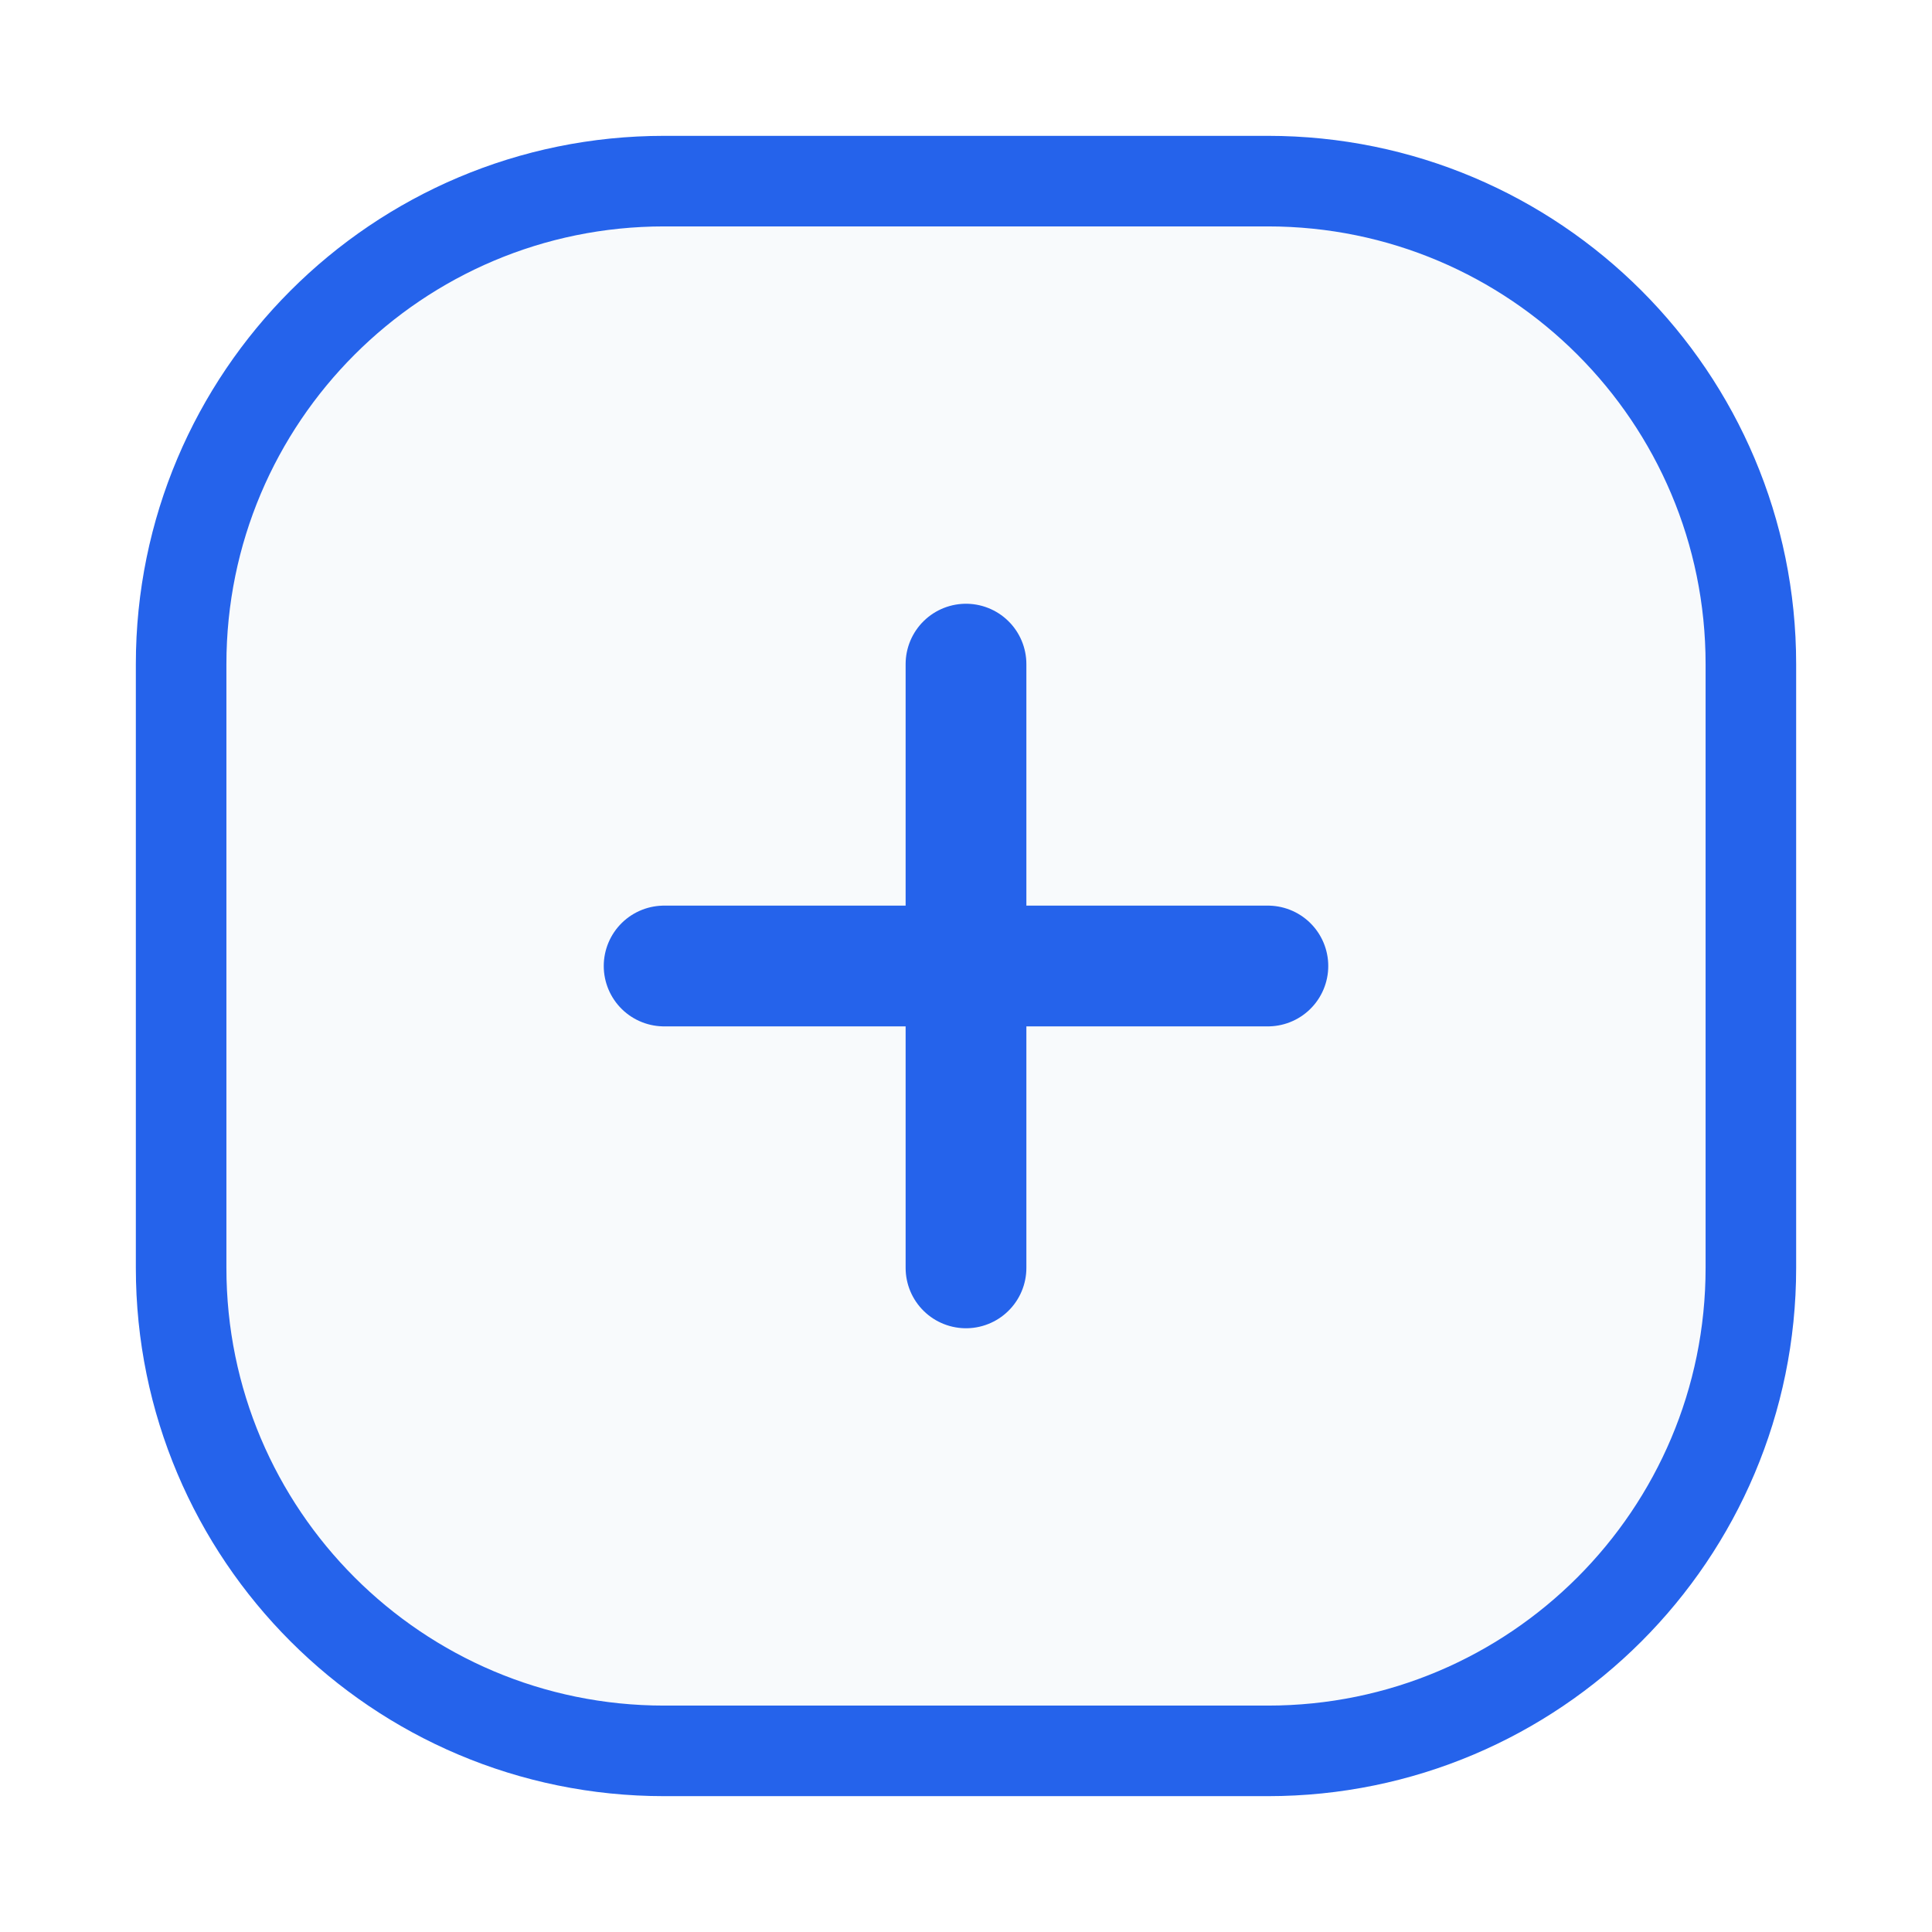
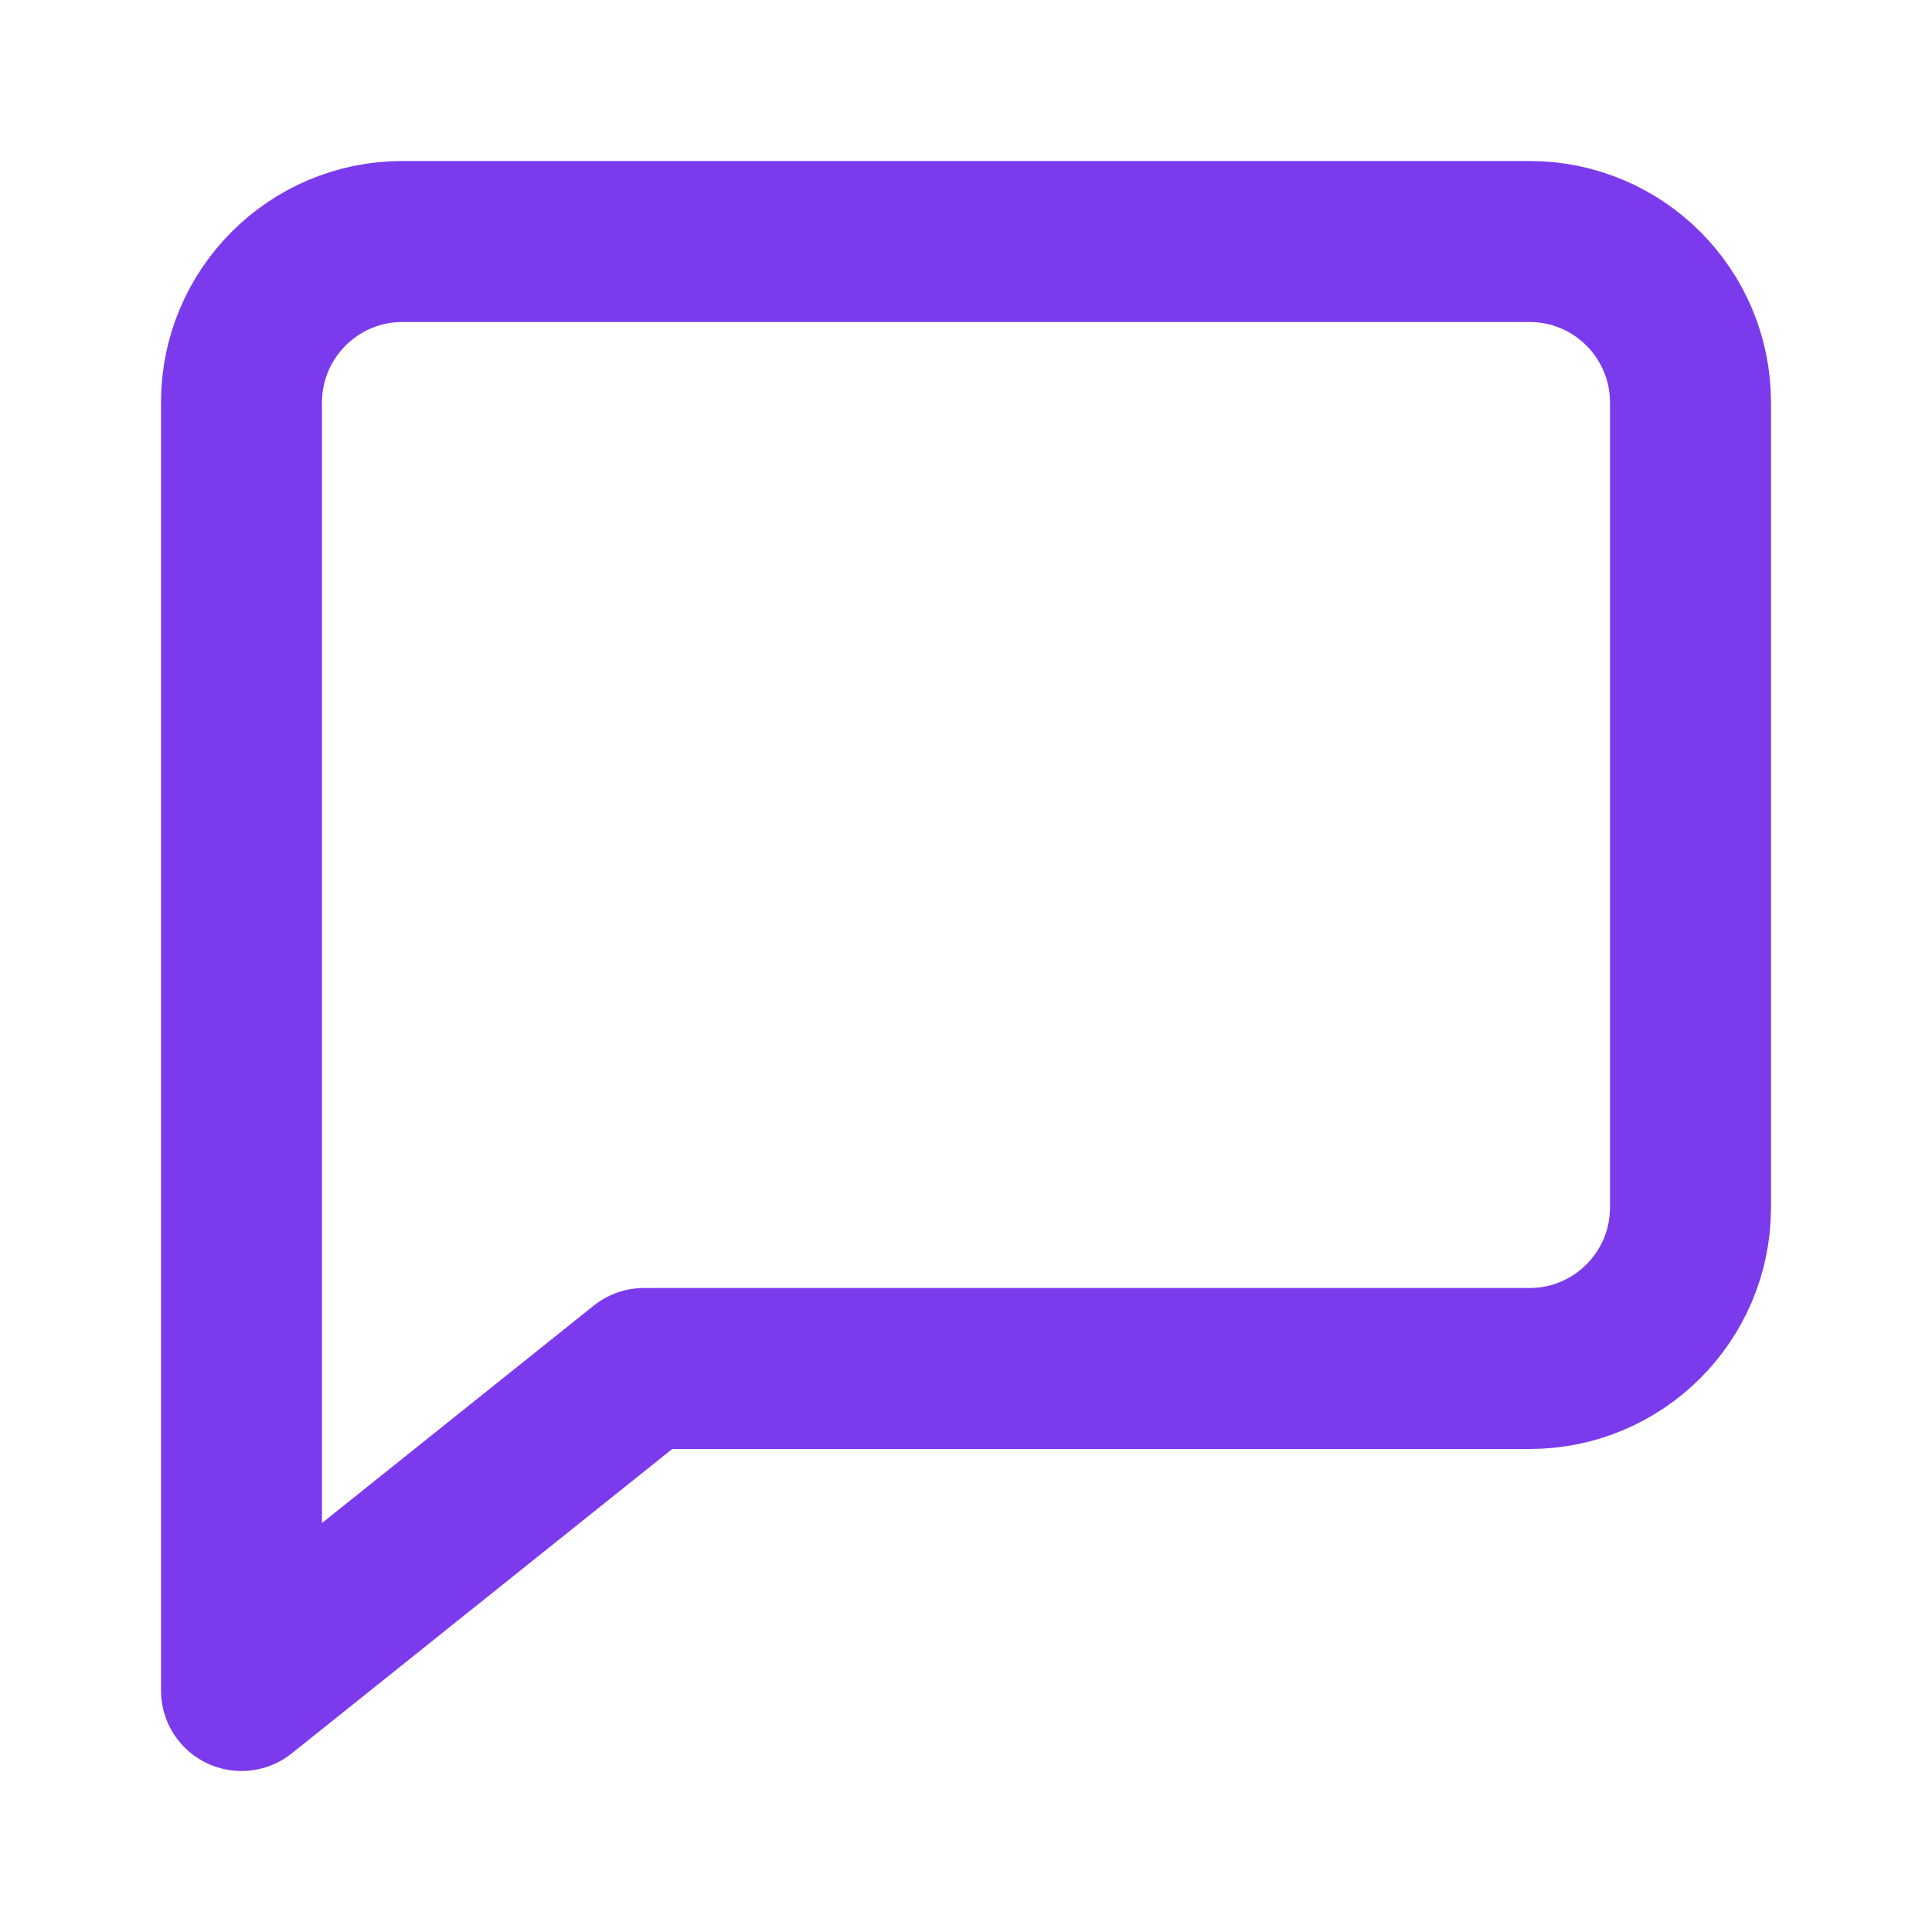
- <svg xmlns="http://www.w3.org/2000/svg" width="64" height="64" viewBox="0 0 64 64" fill="none">
-   <rect x="6" y="6" width="52" height="52" rx="16" fill="#F8FAFC" stroke="#2563EB" stroke-width="3" />
-   <path d="M22 32h20M32 22v20" stroke="#2563EB" stroke-width="4" stroke-linecap="round" />
+ <svg xmlns="http://www.w3.org/2000/svg" width="24" height="24" viewBox="0 0 24 24" fill="none" stroke="#7C3AED" stroke-width="2" stroke-linecap="round" stroke-linejoin="round">
+   <path d="M21 15a2 2 0 0 1-2 2H8l-5 4V5a2 2 0 0 1 2-2h14a2 2 0 0 1 2 2z" />
</svg>
